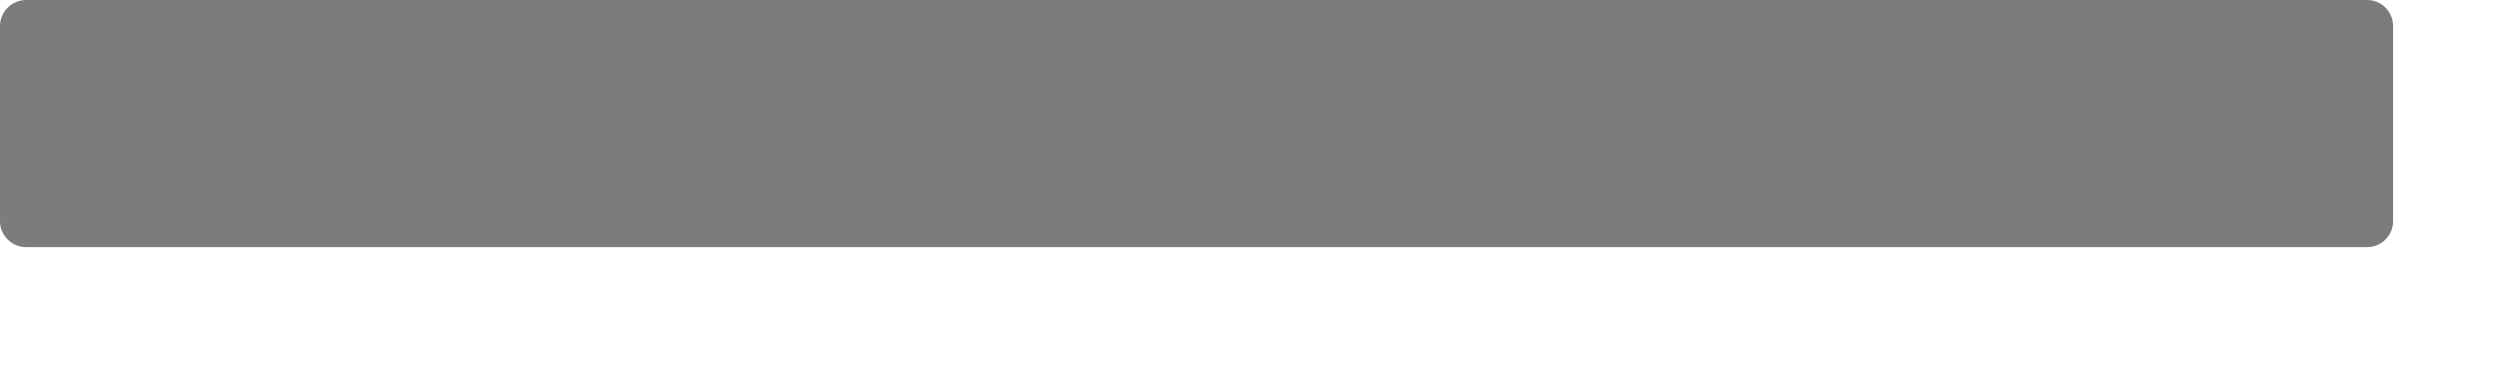
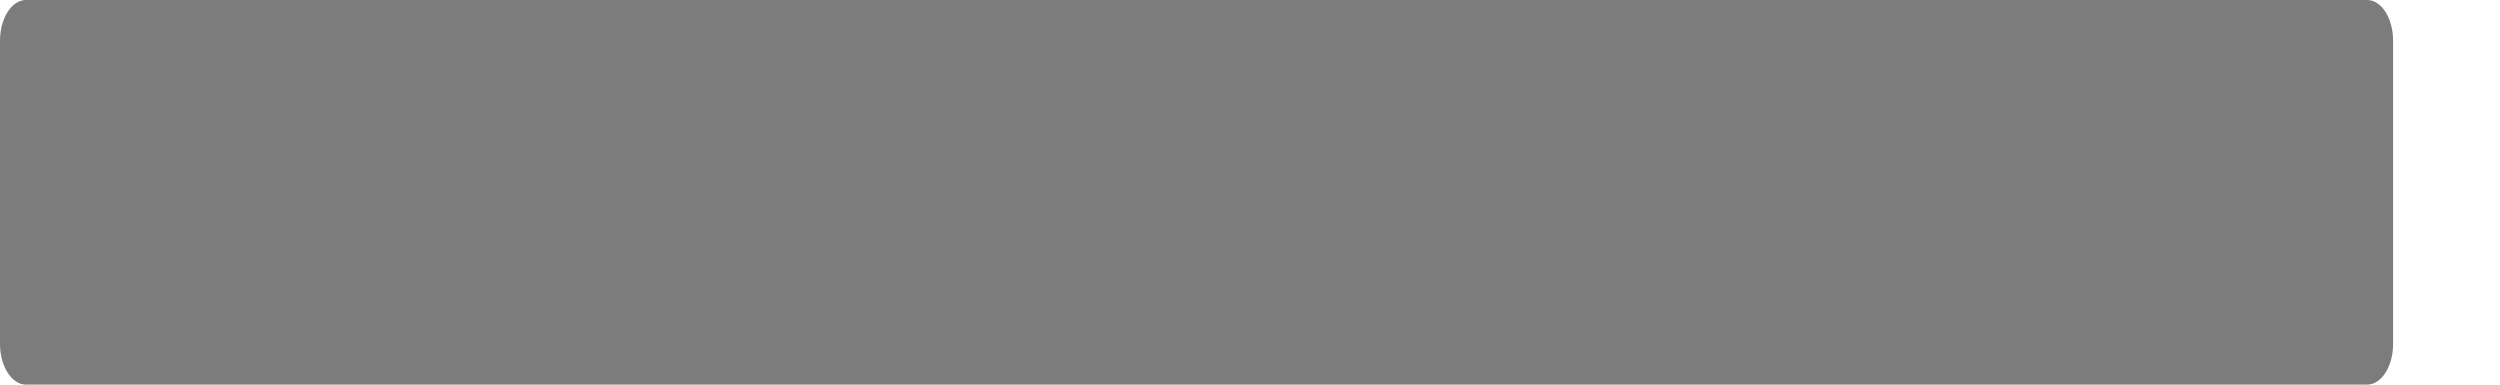
<svg xmlns="http://www.w3.org/2000/svg" width="13" height="2" viewBox="0 0 13 2" fill="none">
-   <path d="M12.309 0H0.135C0.061 0 0 0.061 0 0.135V1.15C0 1.224 0.061 1.285 0.135 1.285H12.309C12.384 1.285 12.444 1.224 12.444 1.15V0.135C12.444 0.061 12.384 0 12.309 0Z" fill="#7C7C7C" />
+   <path d="M12.309 0H0.135C0.061 0 0 0.095 0 0.211V1.789C0 1.905 0.061 2 0.135 2H12.309C12.384 2 12.444 1.905 12.444 1.789V0.211C12.444 0.095 12.384 0 12.309 0Z" fill="#7C7C7C" />
</svg>
